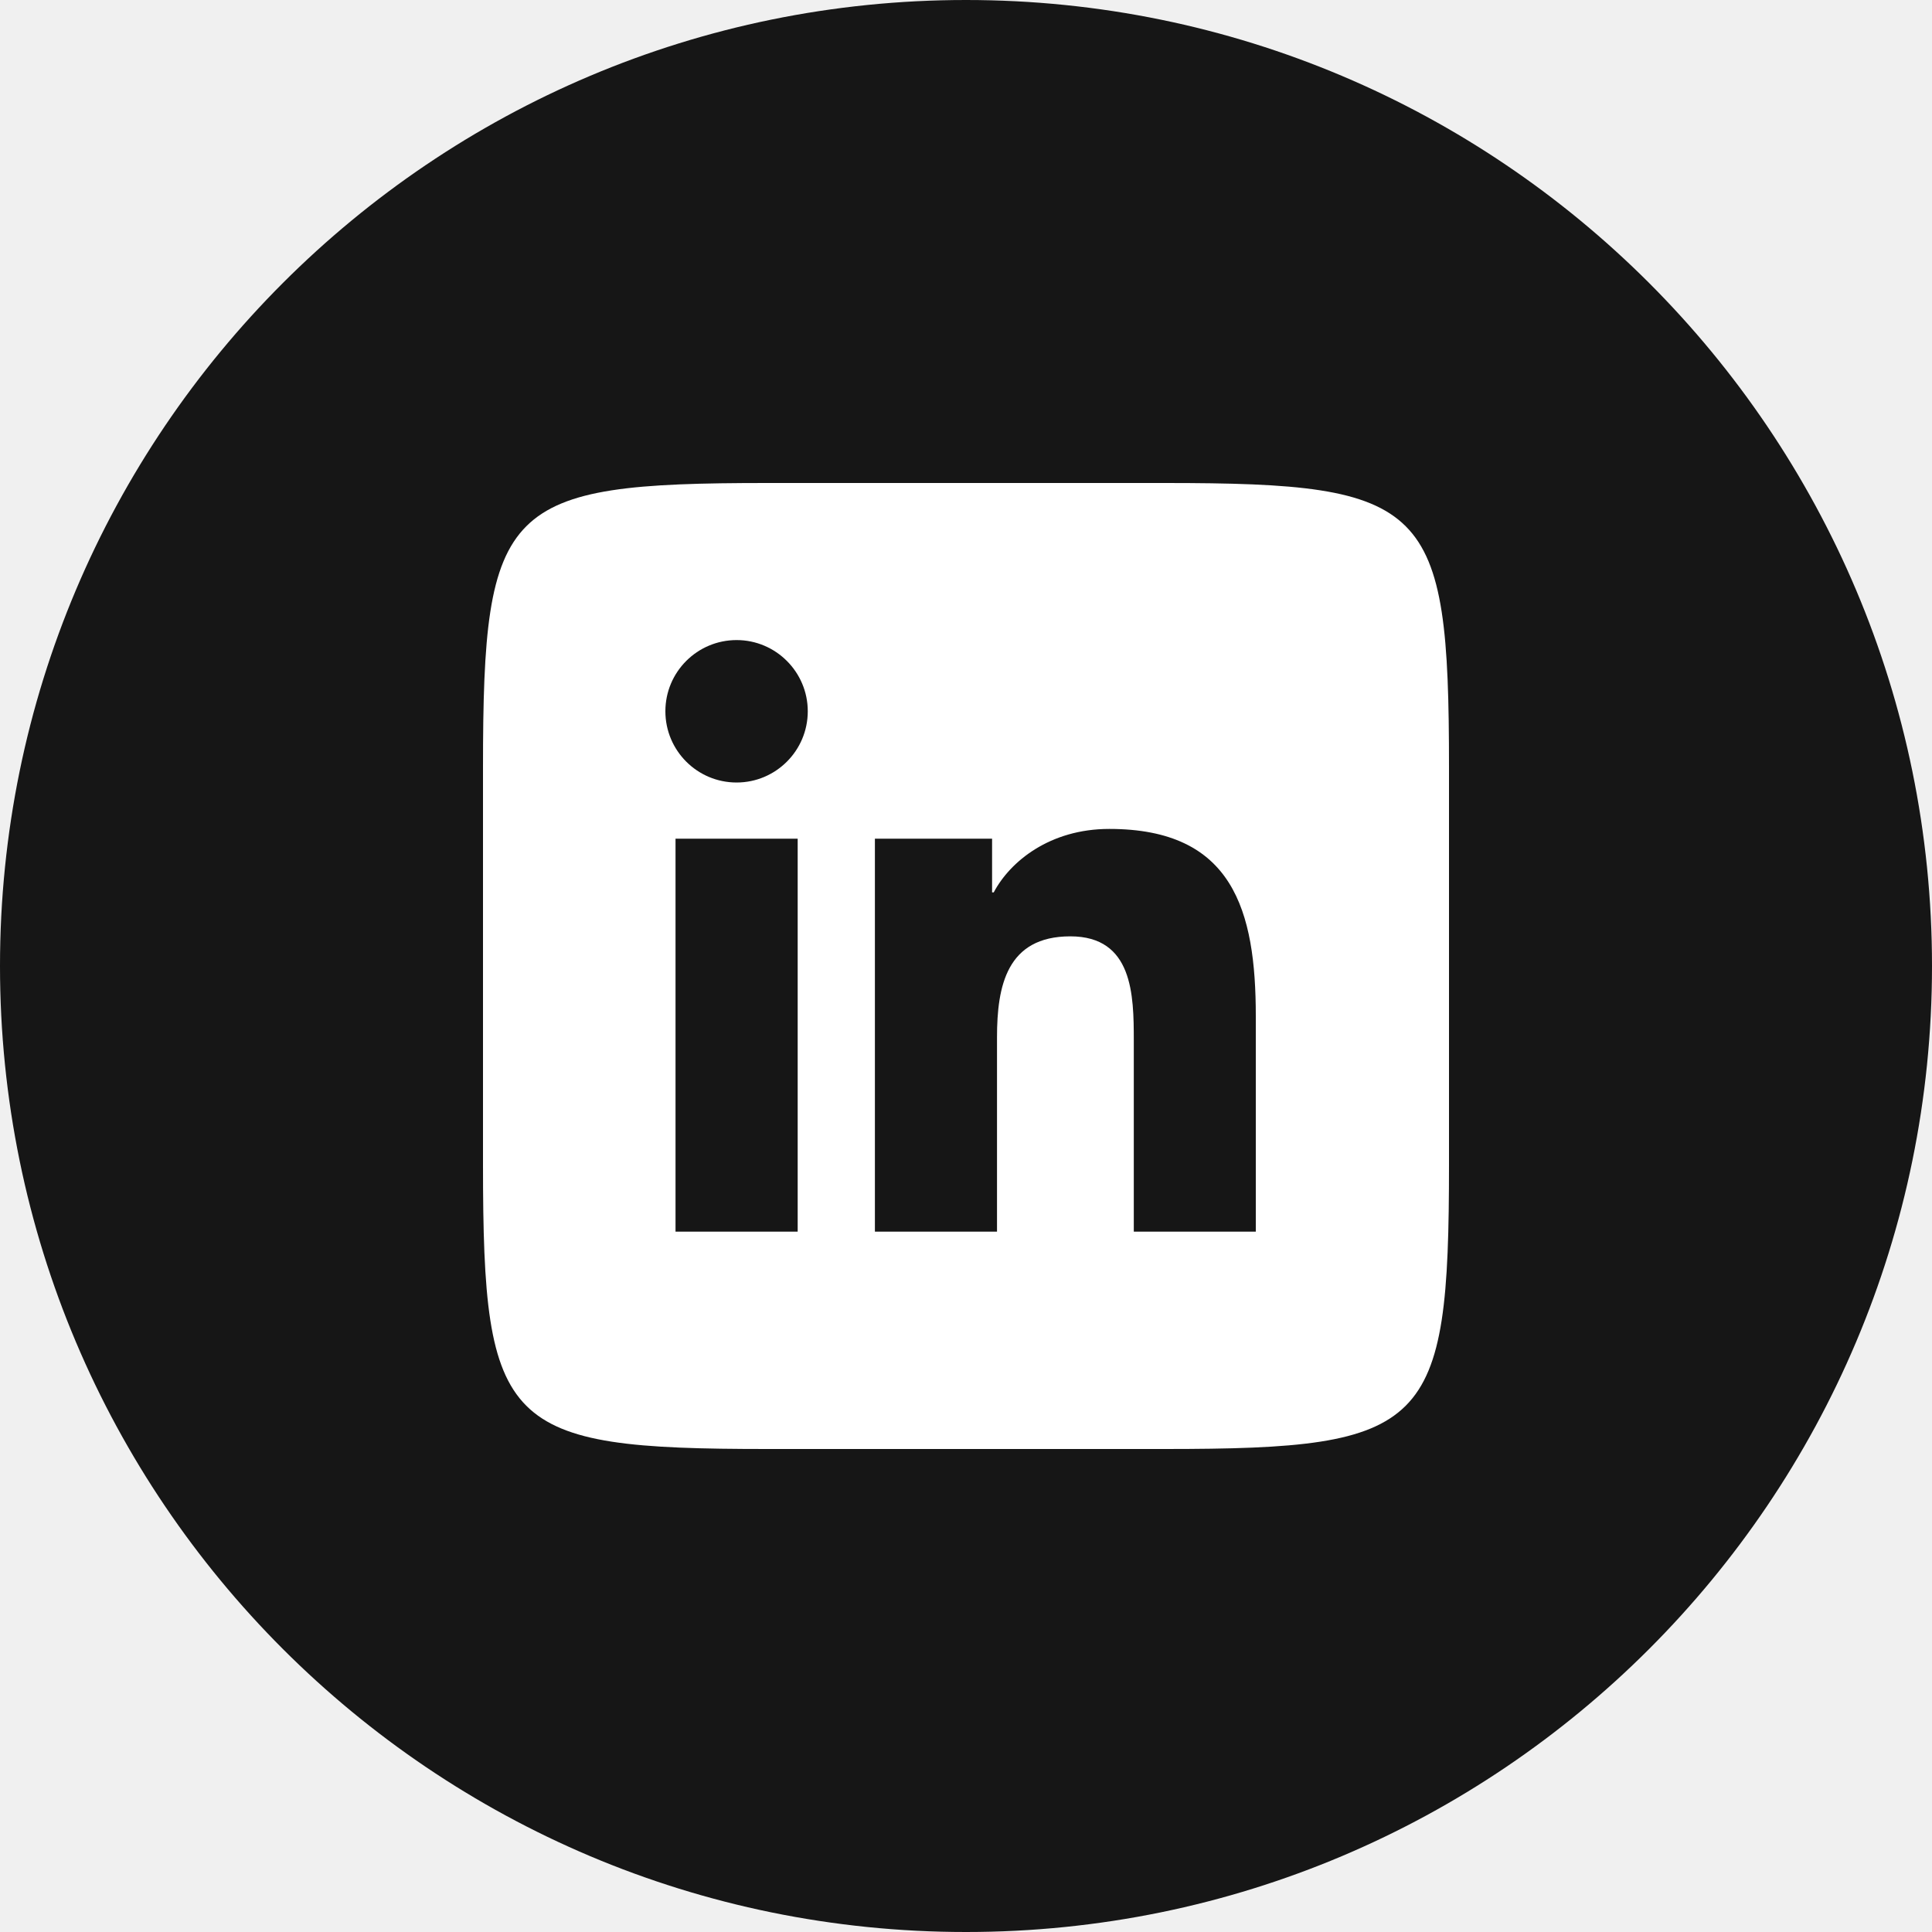
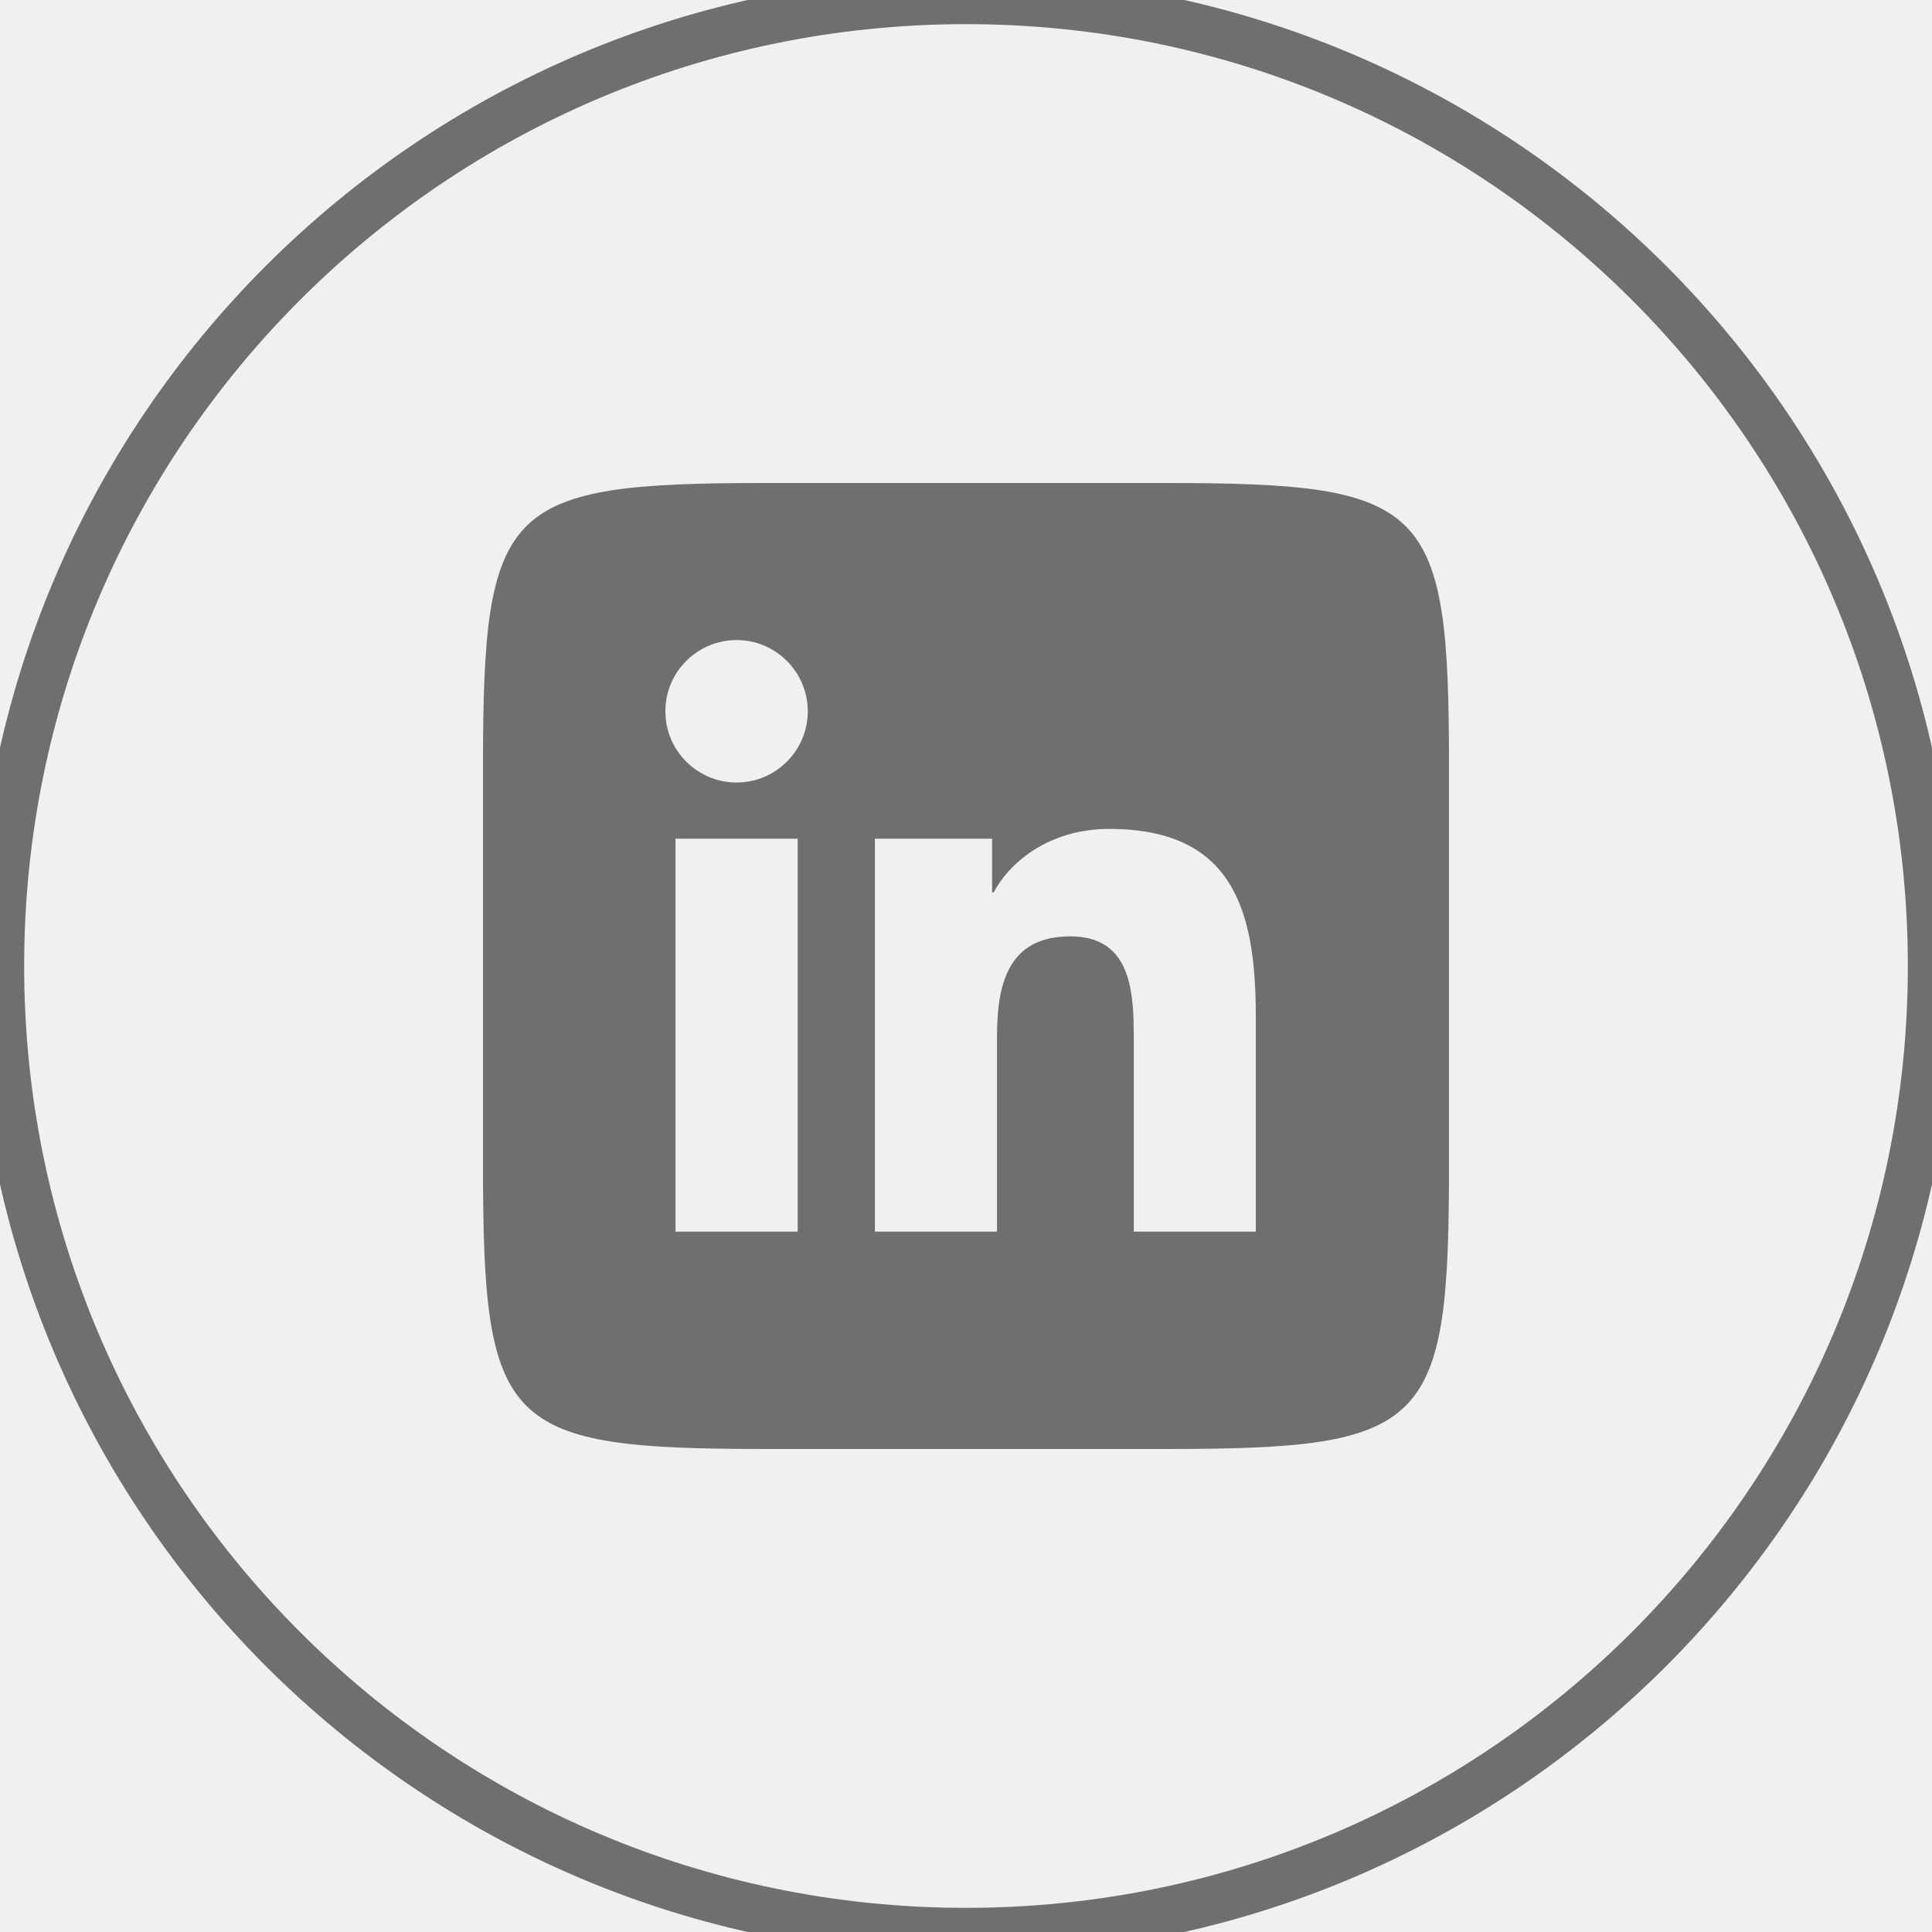
<svg xmlns="http://www.w3.org/2000/svg" width="40" height="40" viewBox="0 0 40 40" fill="none">
  <g clip-path="url(#clip0_1210_960)">
-     <circle cx="20" cy="20" r="20" fill="#161616" />
-     <path d="M24.113 10C29.573 10 30 10.427 30 15.886V24.113C30 29.573 29.573 30 24.113 30H15.886C10.428 30 10 29.573 10 24.113V15.886C10 10.427 10.428 10 15.886 10H24.113ZM16.515 25.5V17.364H13.986V25.5H16.515ZM15.251 16.201C16.063 16.201 16.724 15.54 16.724 14.726C16.724 13.914 16.063 13.252 15.251 13.252C14.436 13.252 13.776 13.912 13.776 14.726C13.776 15.54 14.435 16.201 15.251 16.201ZM26 25.5V21.038C26 18.846 25.527 17.162 22.966 17.162C21.736 17.162 20.912 17.836 20.574 18.476H20.54V17.364H18.114V25.5H20.642V21.475C20.642 20.414 20.844 19.386 22.16 19.386C23.456 19.386 23.474 20.599 23.474 21.544V25.5H26Z" fill="white" />
+     <circle cx="20" cy="20" r="20" stroke="#6F6F6F" />
+     <path d="M24.113 10C29.573 10 30 10.427 30 15.886V24.113C30 29.573 29.573 30 24.113 30H15.886C10.428 30 10 29.573 10 24.113V15.886C10 10.427 10.428 10 15.886 10H24.113ZM16.515 25.5V17.364H13.986V25.5H16.515ZM15.251 16.201C16.063 16.201 16.724 15.54 16.724 14.726C16.724 13.914 16.063 13.252 15.251 13.252C14.436 13.252 13.776 13.912 13.776 14.726C13.776 15.54 14.435 16.201 15.251 16.201ZM26 25.5V21.038C26 18.846 25.527 17.162 22.966 17.162C21.736 17.162 20.912 17.836 20.574 18.476H20.54V17.364H18.114V25.5H20.642V21.475C20.642 20.414 20.844 19.386 22.16 19.386C23.456 19.386 23.474 20.599 23.474 21.544V25.5H26Z" fill="#6F6F6F" />
  </g>
  <defs>
    <clipPath id="clip0_1210_960">
      <rect width="40" height="40" fill="white" />
    </clipPath>
  </defs>
</svg>
